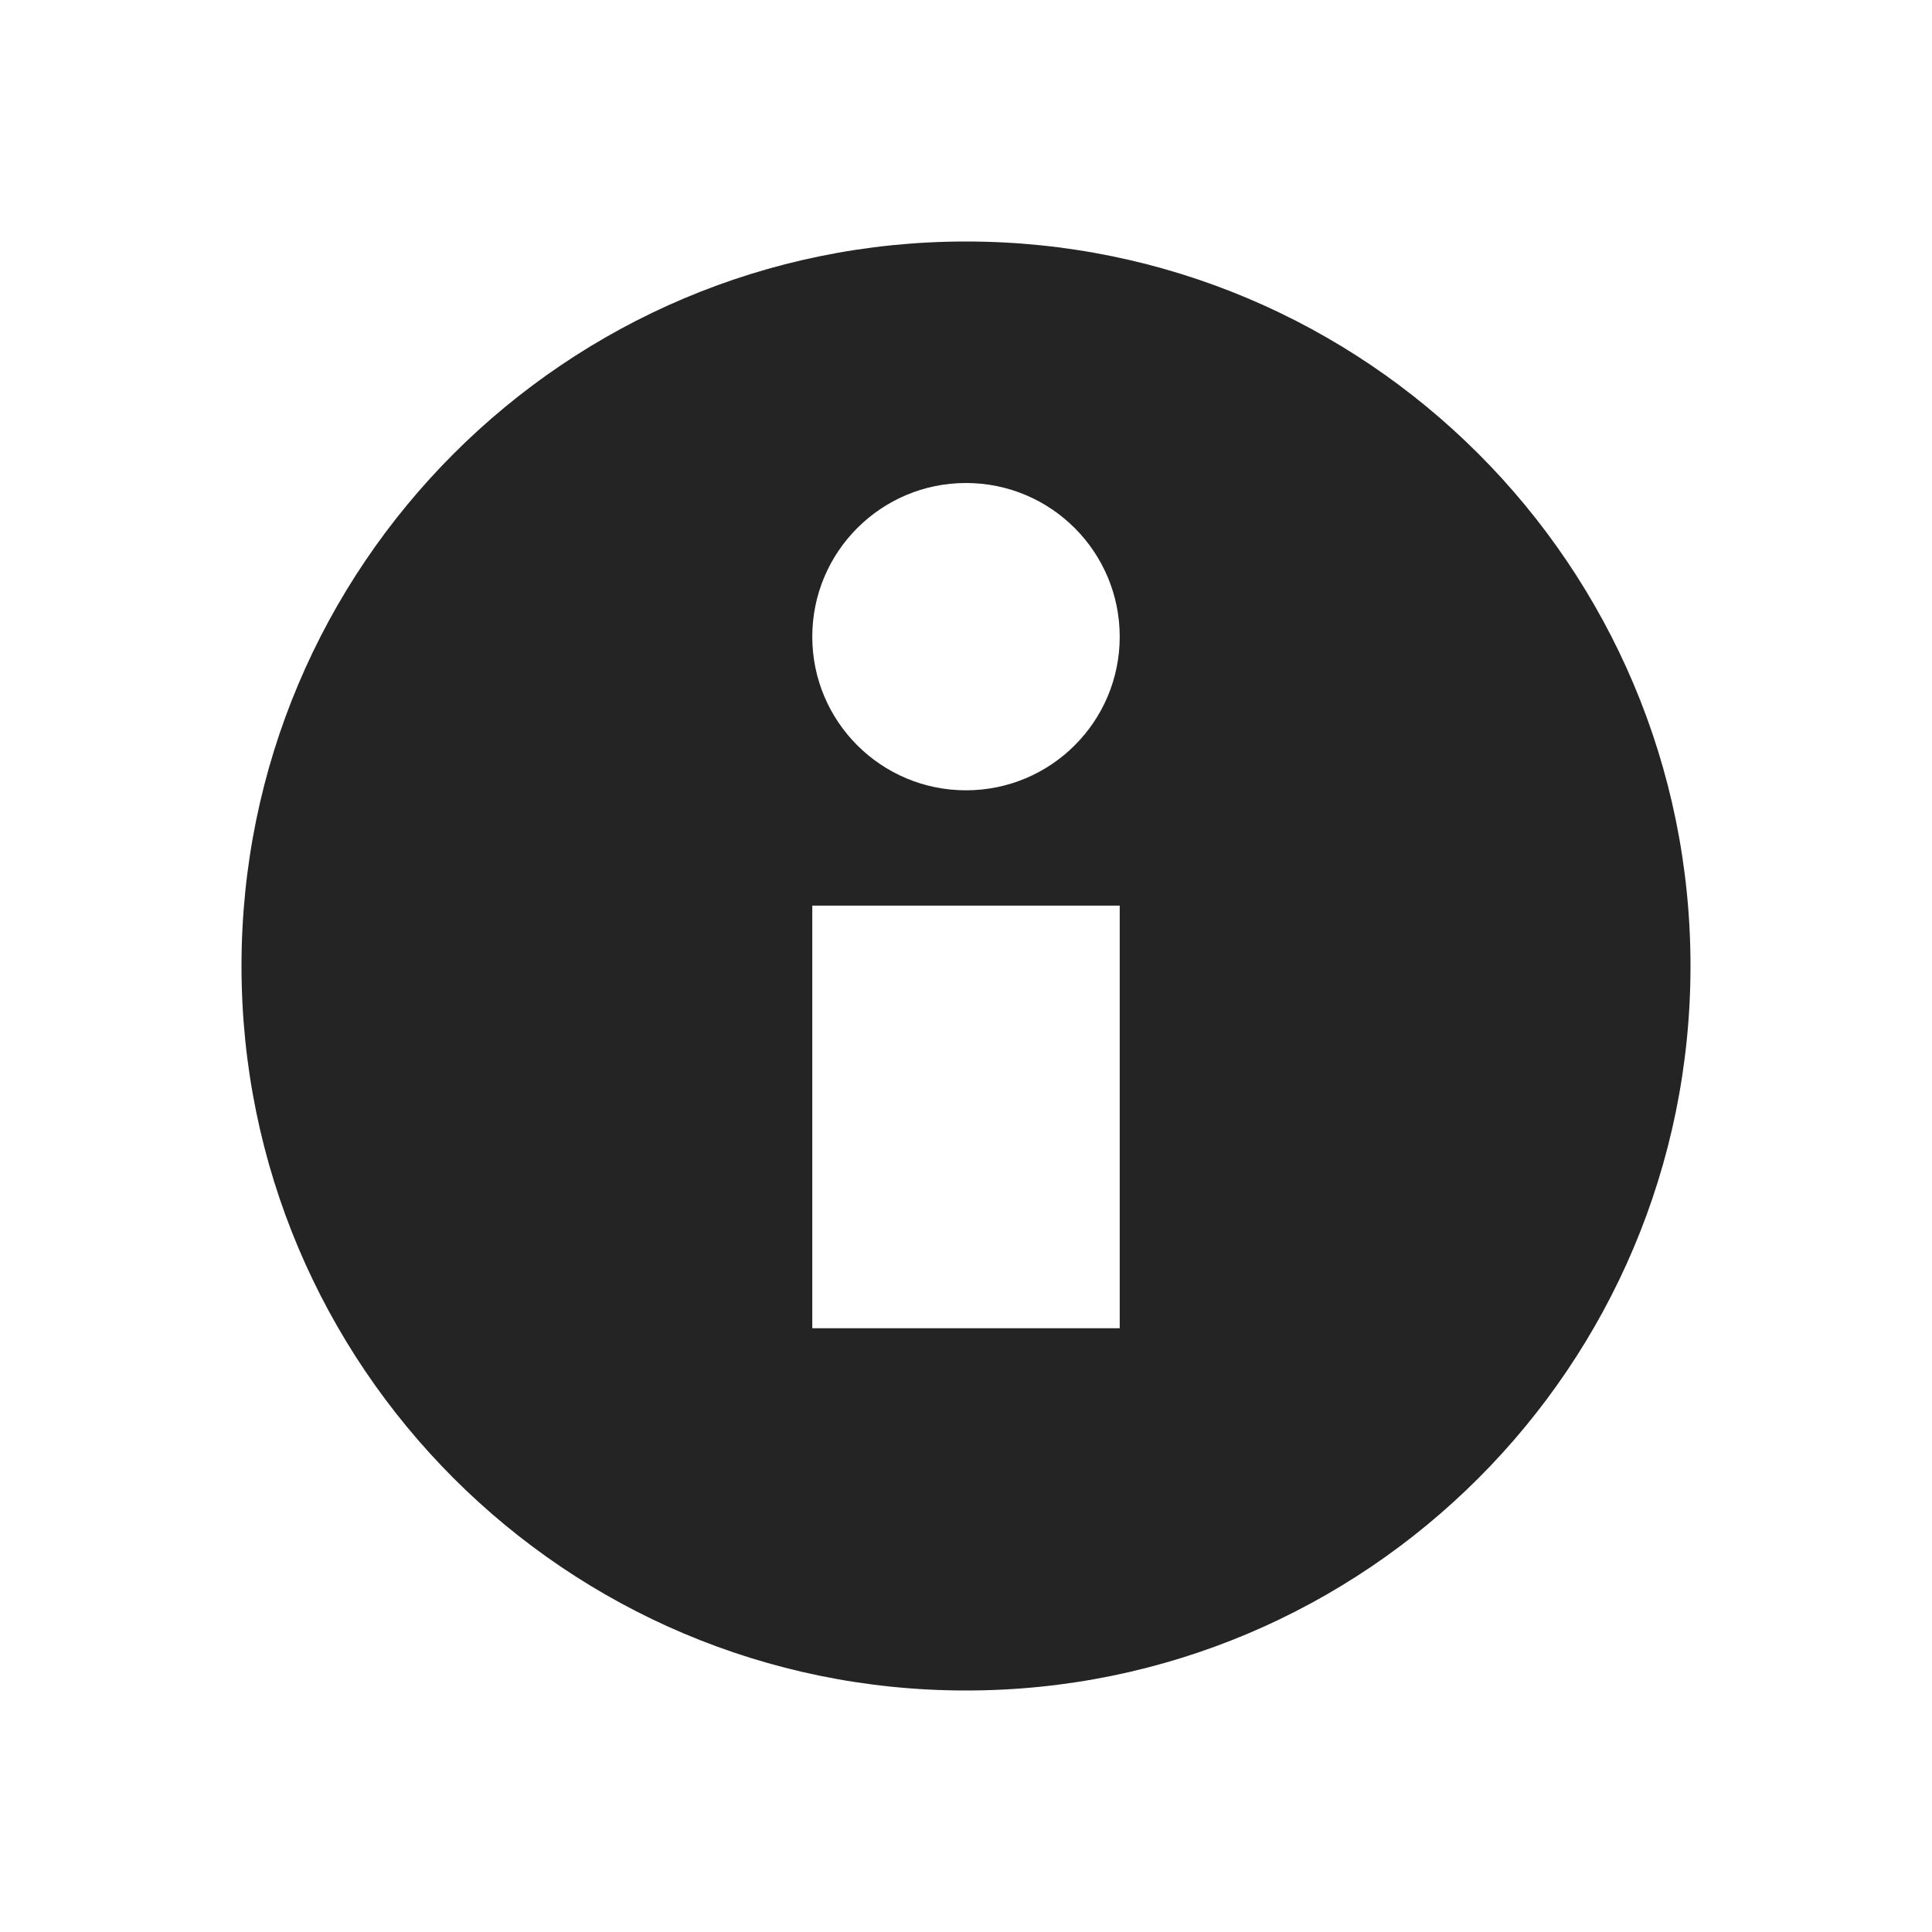
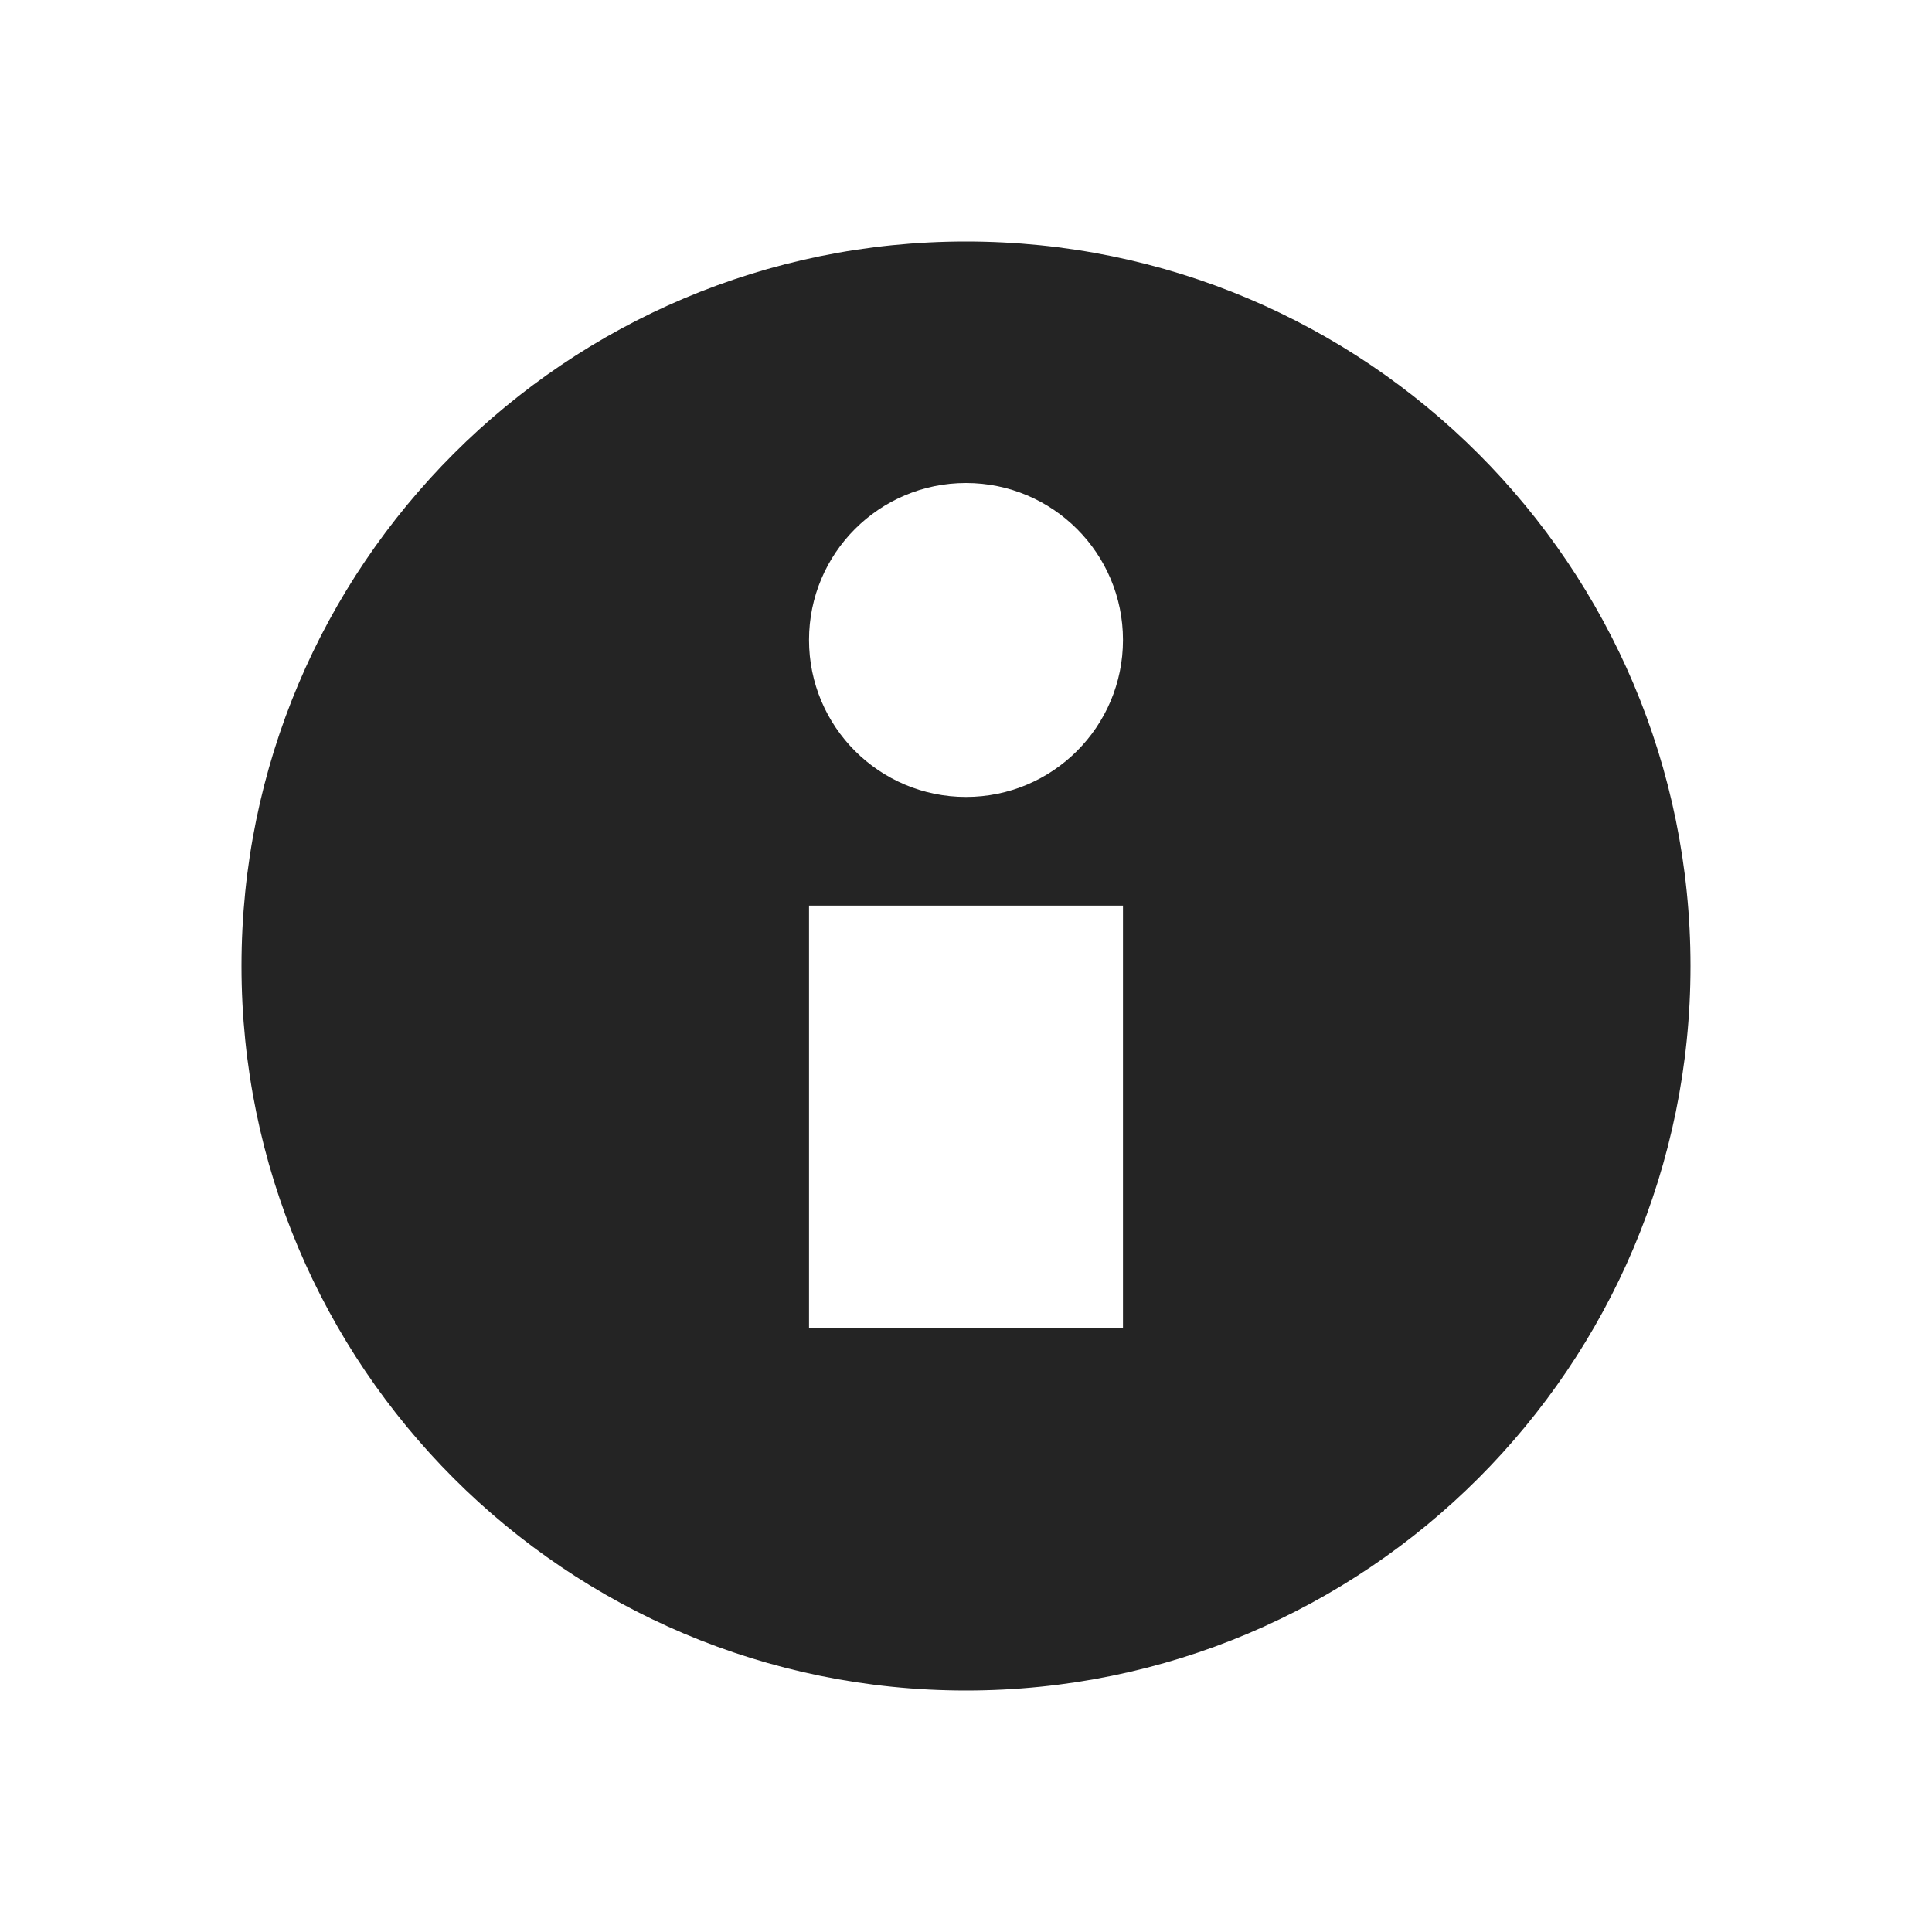
- <svg xmlns="http://www.w3.org/2000/svg" width="16" height="16" viewBox="0 0 16 16" fill="none">
-   <path fill-rule="evenodd" clip-rule="evenodd" d="M8 14C11.314 14 14 11.314 14 8C14 4.686 11.314 2 8 2C4.686 2 2 4.686 2 8C2 11.314 4.686 14 8 14ZM9.273 5.273C9.273 5.976 8.703 6.545 8 6.545C7.297 6.545 6.727 5.976 6.727 5.273C6.727 4.57 7.297 4 8 4C8.703 4 9.273 4.57 9.273 5.273ZM9.273 7.5V11H6.727V7.5H9.273Z" fill="#242424" />
+ <svg xmlns="http://www.w3.org/2000/svg" width="16" height="16" fill="none">
+   <path fill="#242424" fill-rule="evenodd" d="M8 14A6 6 0 1 0 8 2a6 6 0 0 0 0 12Zm1.3-8.7a1.3 1.3 0 1 1-2.6 0 1.3 1.3 0 0 1 2.6 0Zm0 2.2V11H6.7V7.5h2.6Z" clip-rule="evenodd" />
</svg>
